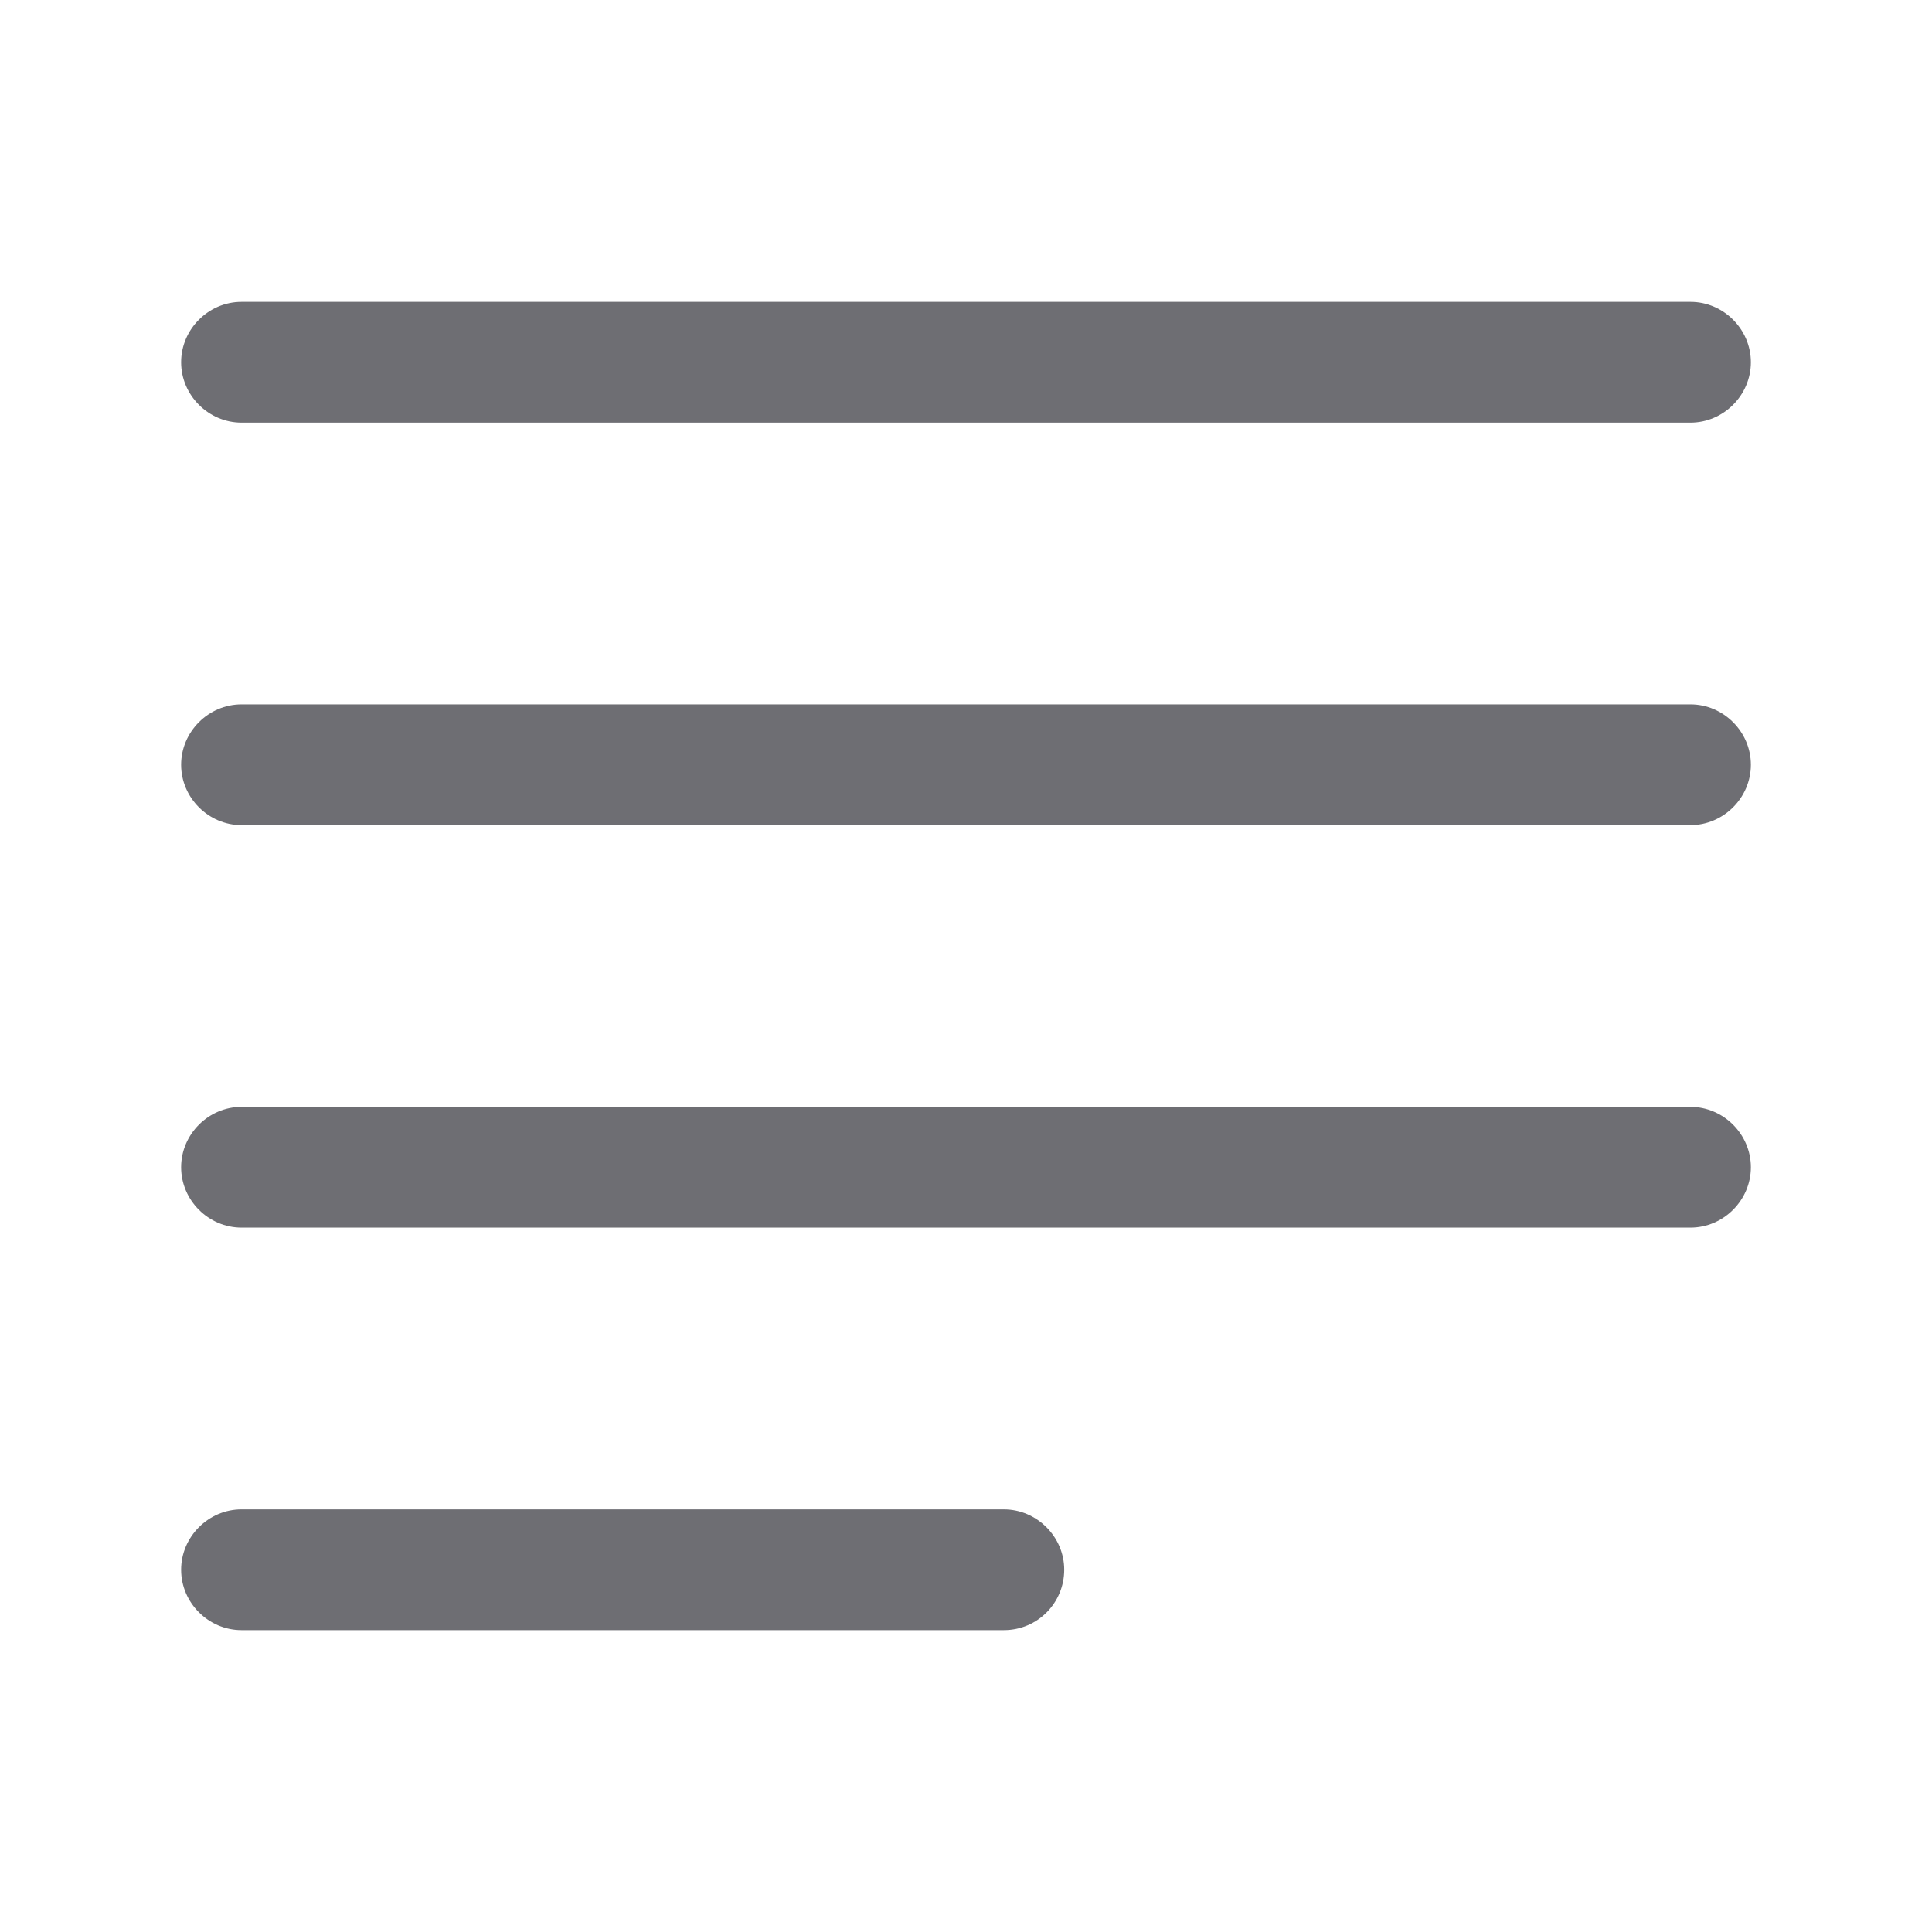
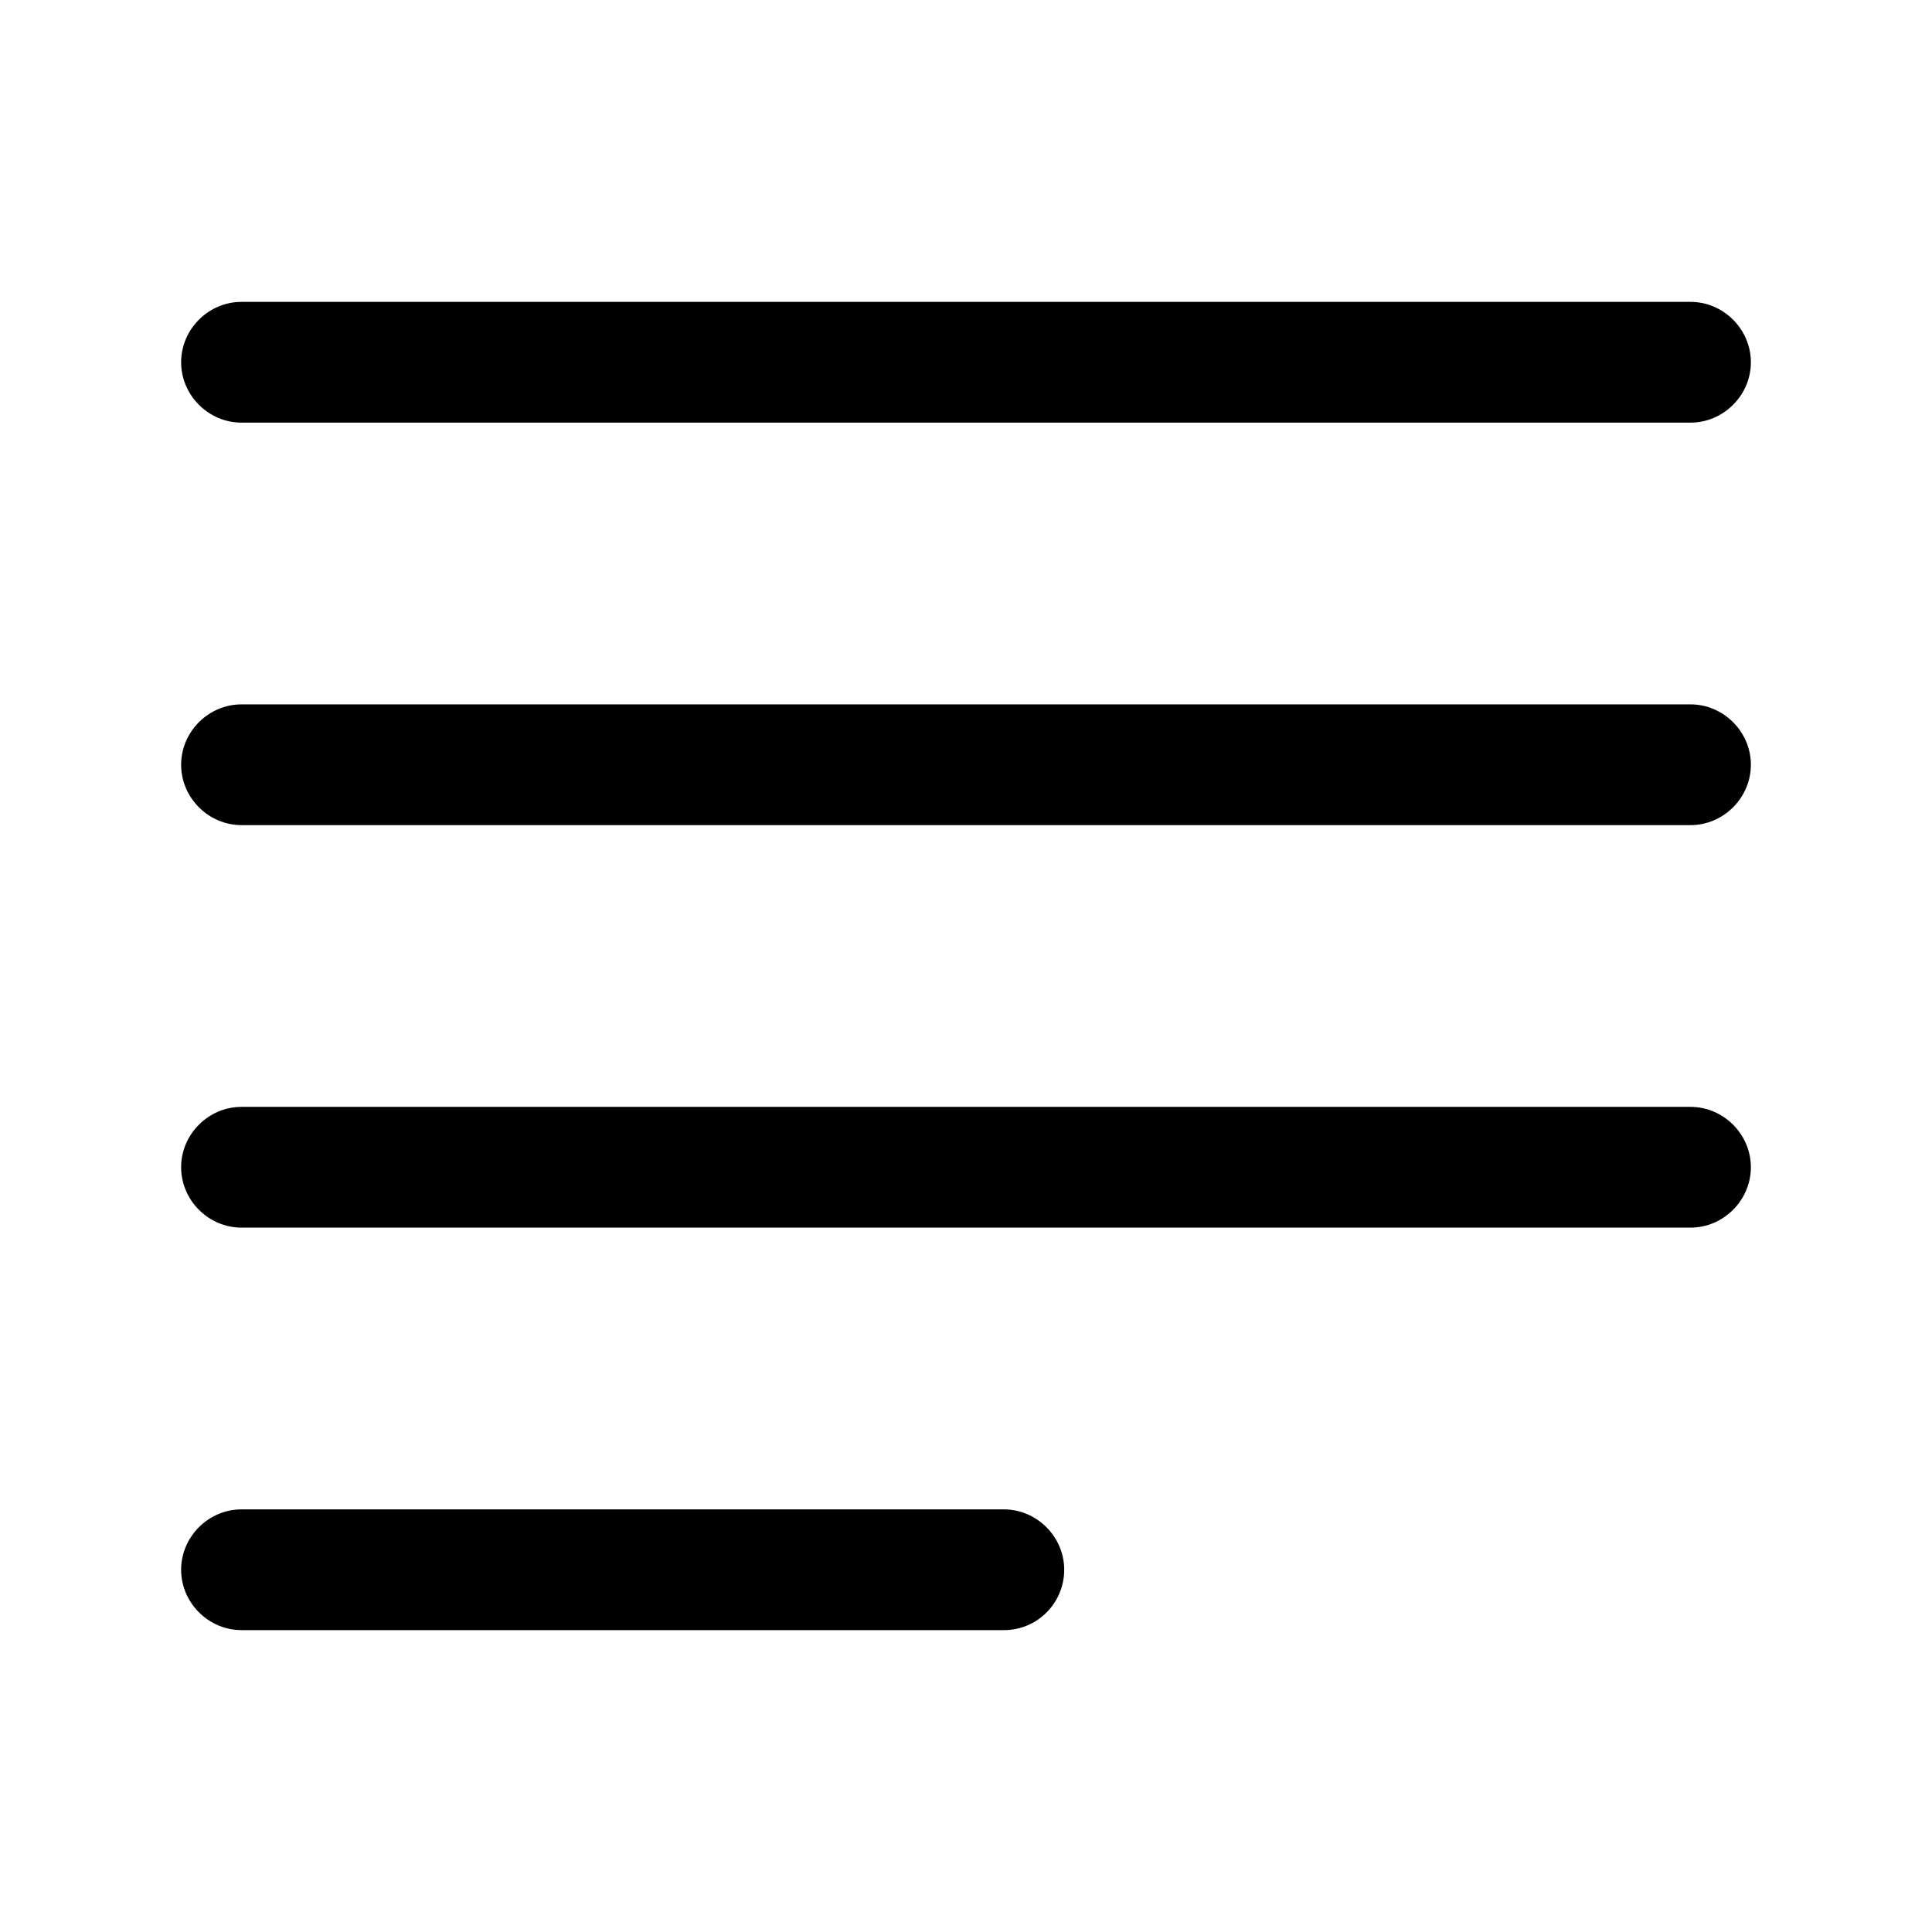
<svg xmlns="http://www.w3.org/2000/svg" width="24" height="24" viewBox="0 0 24 24" fill="none">
-   <path d="M21 5.25H3C2.59 5.25 2.25 4.91 2.25 4.5C2.25 4.09 2.59 3.75 3 3.75H21C21.41 3.75 21.75 4.09 21.75 4.5C21.75 4.91 21.41 5.25 21 5.25Z" fill="#6E6E73" />
-   <path d="M21 10.25H3C2.59 10.25 2.25 9.91 2.25 9.5C2.25 9.09 2.59 8.75 3 8.75H21C21.41 8.75 21.75 9.09 21.75 9.5C21.75 9.91 21.41 10.25 21 10.25Z" fill="#6E6E73" />
-   <path d="M21 15.25H3C2.59 15.25 2.25 14.91 2.25 14.5C2.25 14.09 2.59 13.75 3 13.75H21C21.41 13.75 21.75 14.09 21.75 14.5C21.75 14.91 21.41 15.25 21 15.25Z" fill="#6E6E73" />
-   <path d="M12.47 20.25H3C2.59 20.25 2.25 19.91 2.25 19.5C2.25 19.09 2.59 18.75 3 18.75H12.47C12.88 18.75 13.22 19.09 13.22 19.5C13.22 19.91 12.89 20.25 12.47 20.25Z" fill="#6E6E73" />
+   <path d="M21 5.25H3C2.59 5.25 2.25 4.91 2.25 4.5C2.25 4.09 2.59 3.75 3 3.75H21C21.41 3.75 21.75 4.09 21.75 4.5C21.75 4.91 21.41 5.25 21 5.25Z" fill="currentColor" />
+   <path d="M21 10.25H3C2.59 10.25 2.25 9.91 2.25 9.5C2.25 9.09 2.59 8.75 3 8.75H21C21.41 8.75 21.75 9.09 21.75 9.5C21.75 9.91 21.41 10.25 21 10.25Z" fill="currentColor" />
+   <path d="M21 15.25H3C2.59 15.25 2.25 14.91 2.25 14.5C2.25 14.09 2.59 13.75 3 13.75H21C21.41 13.75 21.75 14.09 21.75 14.5C21.75 14.91 21.41 15.25 21 15.25Z" fill="currentColor" />
+   <path d="M12.47 20.25H3C2.59 20.25 2.25 19.91 2.25 19.5C2.25 19.09 2.59 18.75 3 18.75H12.47C12.88 18.75 13.22 19.09 13.22 19.5C13.22 19.91 12.89 20.25 12.47 20.25Z" fill="currentColor" />
</svg>
